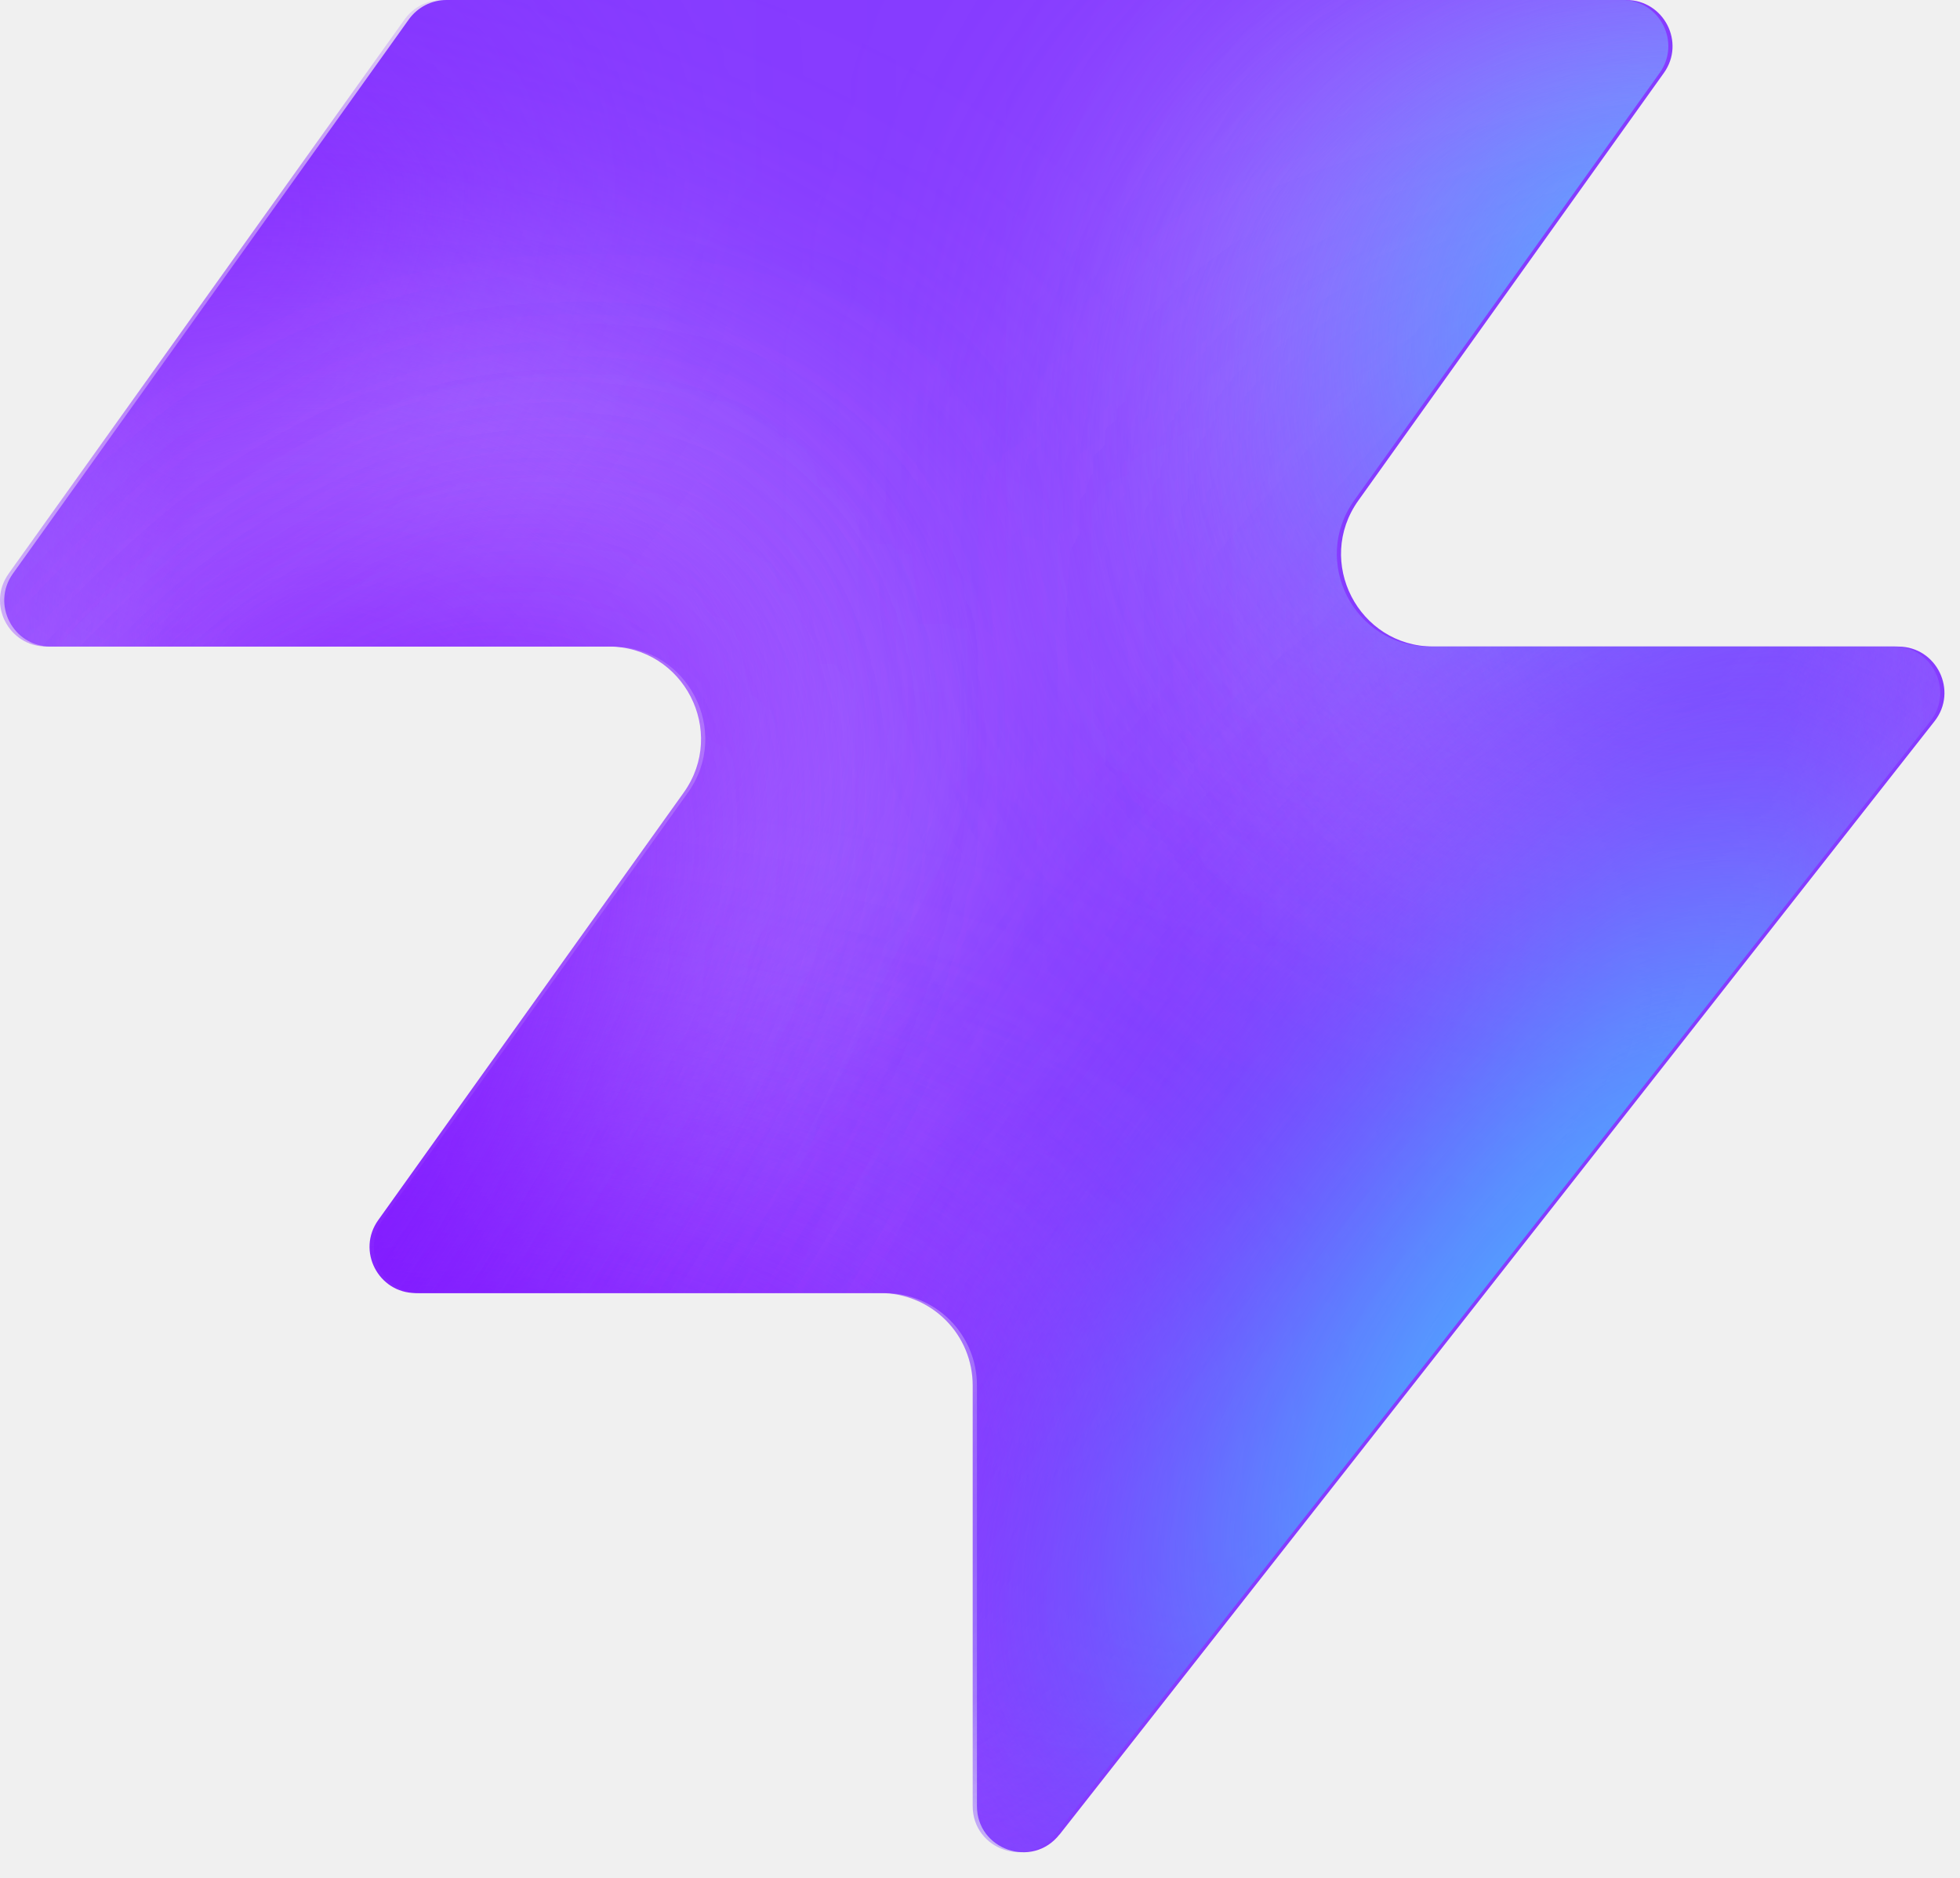
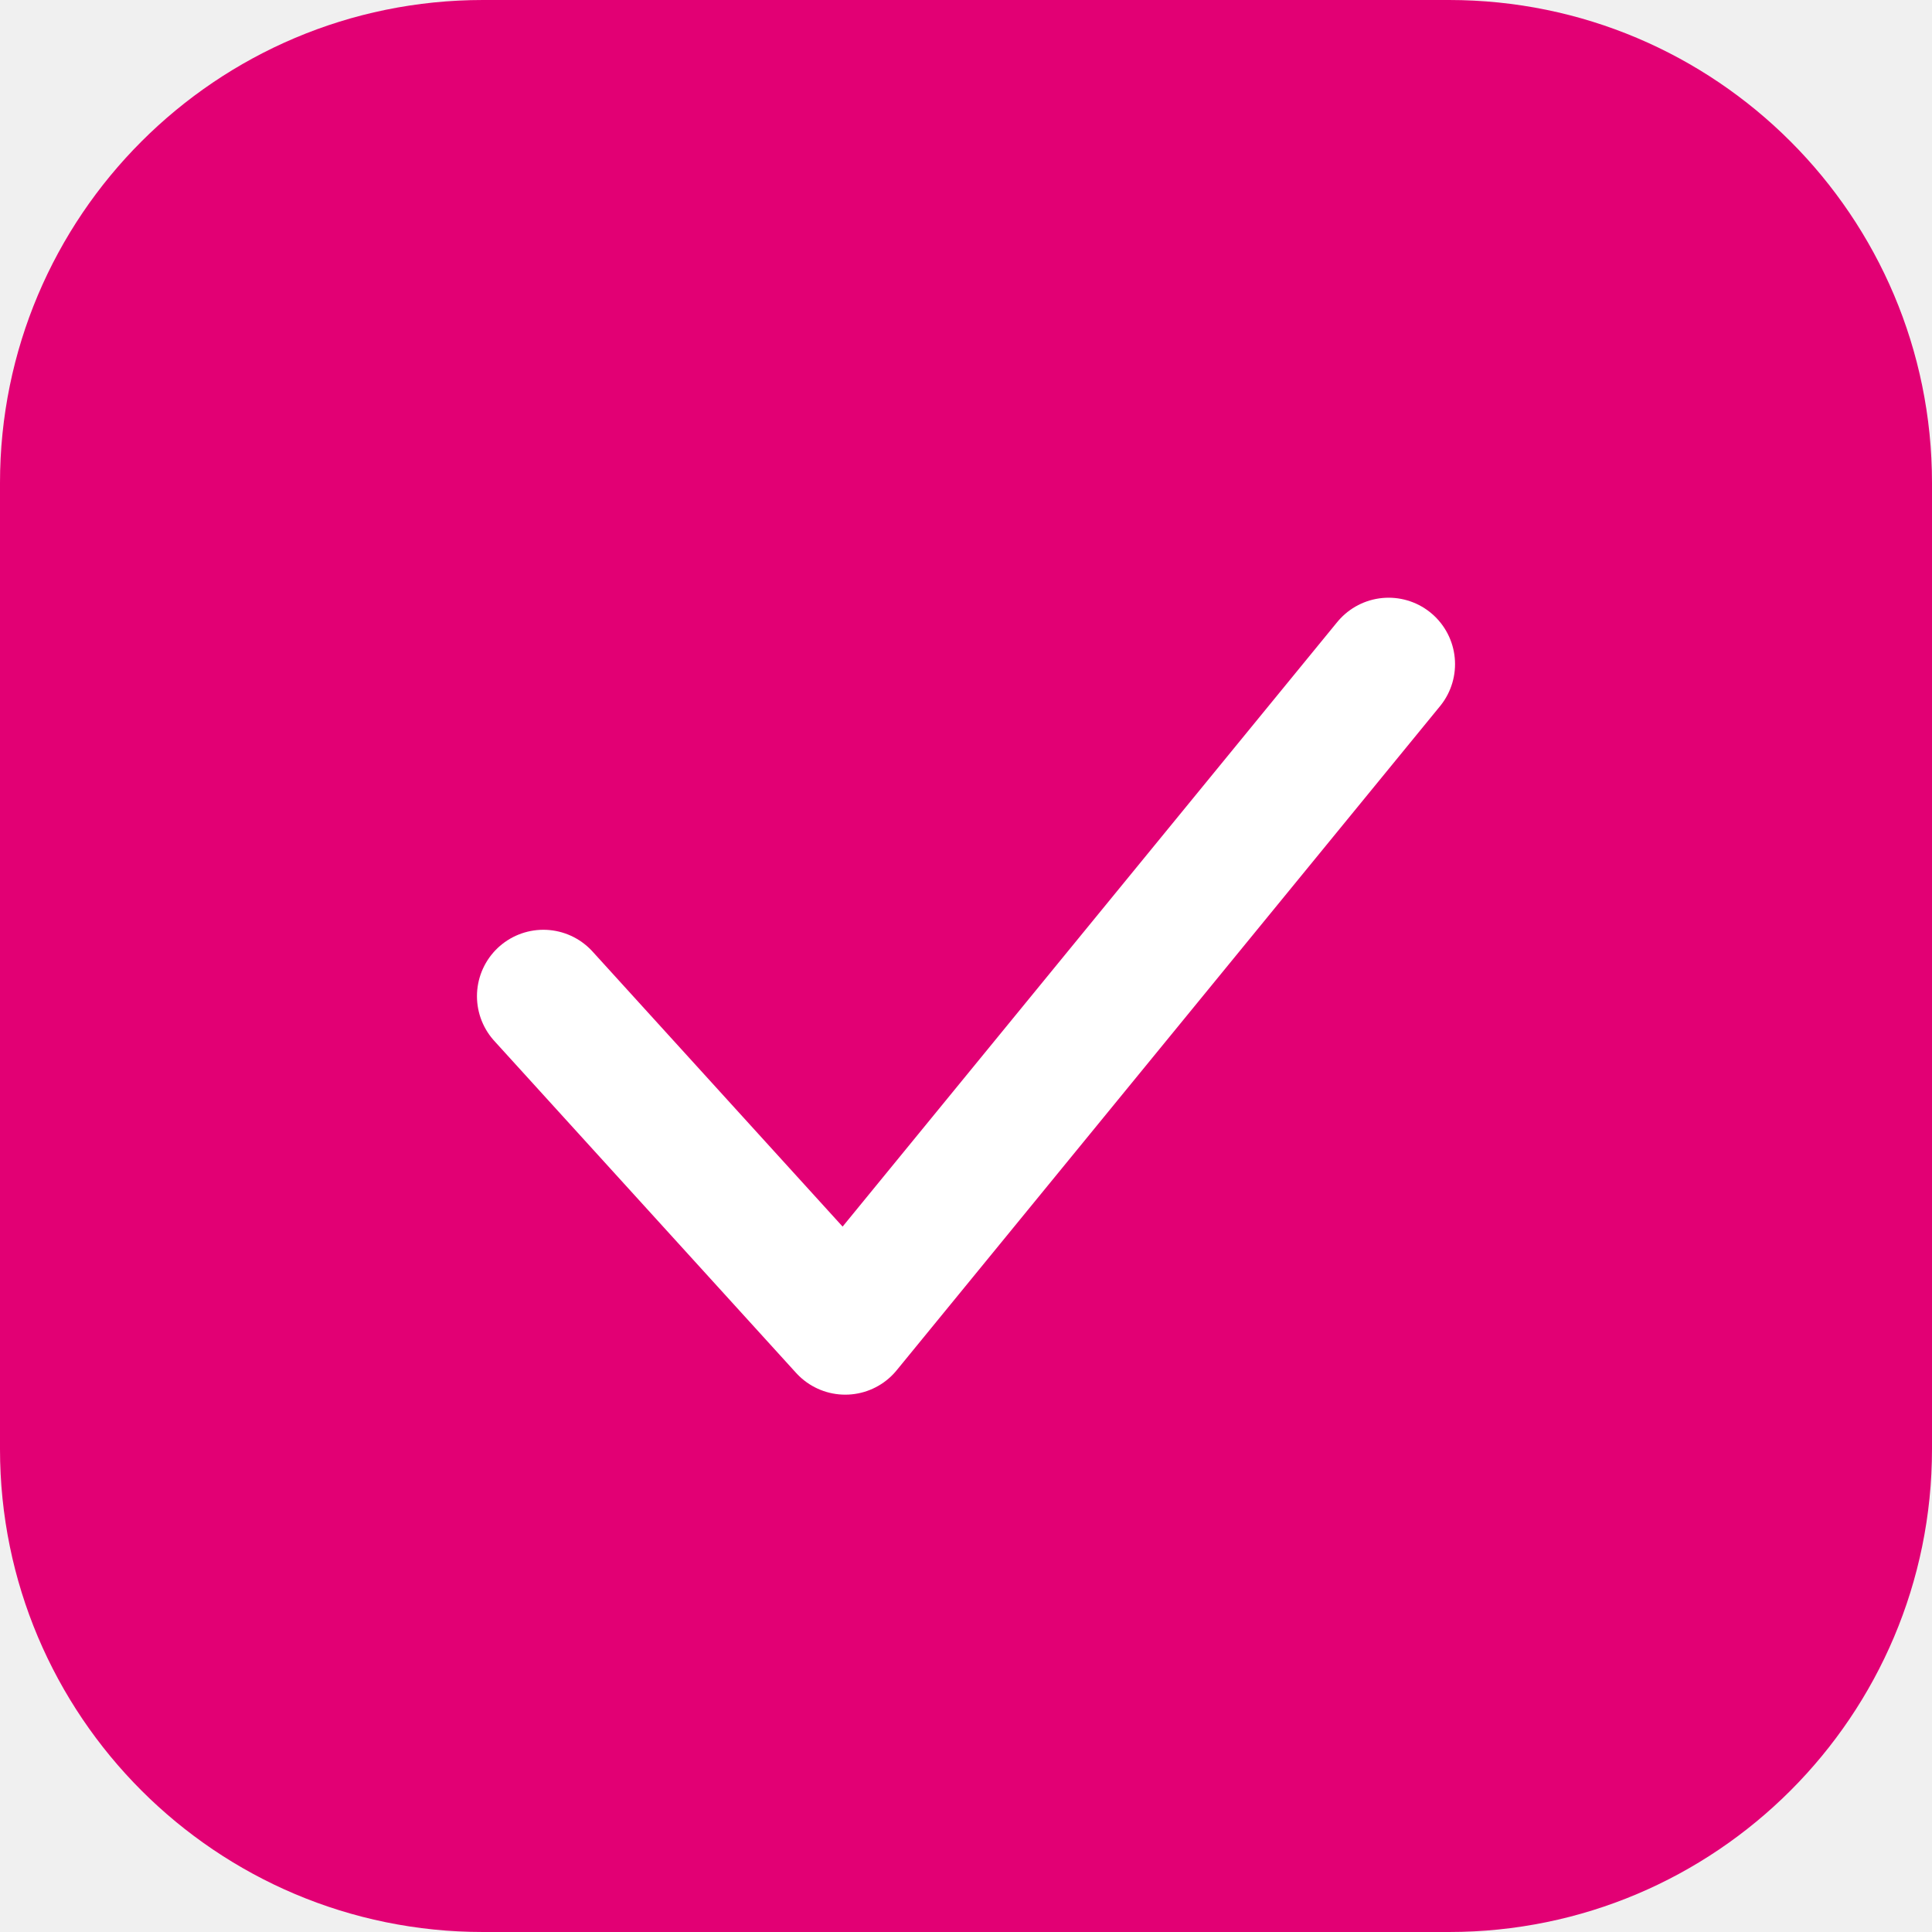
- <svg xmlns="http://www.w3.org/2000/svg" width="48" height="46" fill="none" viewBox="0 0 48 46">
-   <path fill="#863bff" d="M25.946 44.938c-.664.845-2.021.375-2.021-.698V33.937a2.26 2.26 0 0 0-2.262-2.262H10.287c-.92 0-1.456-1.04-.92-1.788l7.48-10.471c1.07-1.497 0-3.578-1.842-3.578H1.237c-.92 0-1.456-1.04-.92-1.788L10.013.474c.214-.297.556-.474.92-.474h28.894c.92 0 1.456 1.04.92 1.788l-7.48 10.471c-1.07 1.498 0 3.579 1.842 3.579h11.377c.943 0 1.473 1.088.89 1.83L25.947 44.94z" style="fill:#863bff;fill:color(display-p3 .525 .23 1);fill-opacity:1" />
-   <mask id="a" width="48" height="46" x="0" y="0" maskUnits="userSpaceOnUse" style="mask-type:alpha">
-     <path fill="#000" d="M25.842 44.938c-.664.844-2.021.375-2.021-.698V33.937a2.26 2.26 0 0 0-2.262-2.262H10.183c-.92 0-1.456-1.04-.92-1.788l7.48-10.471c1.07-1.498 0-3.579-1.842-3.579H1.133c-.92 0-1.456-1.04-.92-1.787L9.91.473c.214-.297.556-.474.92-.474h28.894c.92 0 1.456 1.04.92 1.788l-7.48 10.471c-1.07 1.498 0 3.578 1.842 3.578h11.377c.943 0 1.473 1.088.89 1.832L25.843 44.94z" style="fill:#000;fill-opacity:1" />
-   </mask>
-   <g mask="url(#a)">
-     <g filter="url(#b)">
-       <ellipse cx="5.508" cy="14.704" fill="#ede6ff" rx="5.508" ry="14.704" style="fill:#ede6ff;fill:color(display-p3 .927 .903 1);fill-opacity:1" transform="matrix(.00324 1 1 -.00324 -4.47 31.516)" />
-     </g>
-     <g filter="url(#c)">
-       <ellipse cx="10.399" cy="29.851" fill="#ede6ff" rx="10.399" ry="29.851" style="fill:#ede6ff;fill:color(display-p3 .927 .903 1);fill-opacity:1" transform="matrix(.00324 1 1 -.00324 -39.328 7.883)" />
-     </g>
-     <g filter="url(#d)">
-       <ellipse cx="5.508" cy="30.487" fill="#7e14ff" rx="5.508" ry="30.487" style="fill:#7e14ff;fill:color(display-p3 .492 .077 1);fill-opacity:1" transform="rotate(89.814 -25.913 -14.639)scale(1 -1)" />
-     </g>
-     <g filter="url(#e)">
-       <ellipse cx="5.508" cy="30.599" fill="#7e14ff" rx="5.508" ry="30.599" style="fill:#7e14ff;fill:color(display-p3 .492 .077 1);fill-opacity:1" transform="rotate(89.814 -32.644 -3.334)scale(1 -1)" />
-     </g>
-     <g filter="url(#f)">
-       <ellipse cx="5.508" cy="30.599" fill="#7e14ff" rx="5.508" ry="30.599" style="fill:#7e14ff;fill:color(display-p3 .492 .077 1);fill-opacity:1" transform="matrix(.00324 1 1 -.00324 -34.34 30.47)" />
-     </g>
-     <g filter="url(#g)">
-       <ellipse cx="14.072" cy="22.078" fill="#ede6ff" rx="14.072" ry="22.078" style="fill:#ede6ff;fill:color(display-p3 .927 .903 1);fill-opacity:1" transform="rotate(93.35 24.506 48.493)scale(-1 1)" />
-     </g>
-     <g filter="url(#h)">
-       <ellipse cx="3.47" cy="21.501" fill="#7e14ff" rx="3.47" ry="21.501" style="fill:#7e14ff;fill:color(display-p3 .492 .077 1);fill-opacity:1" transform="rotate(89.009 28.708 47.59)scale(-1 1)" />
-     </g>
-     <g filter="url(#i)">
-       <ellipse cx="3.47" cy="21.501" fill="#7e14ff" rx="3.47" ry="21.501" style="fill:#7e14ff;fill:color(display-p3 .492 .077 1);fill-opacity:1" transform="rotate(89.009 28.708 47.59)scale(-1 1)" />
-     </g>
-     <g filter="url(#j)">
-       <ellipse cx=".387" cy="8.972" fill="#7e14ff" rx="4.407" ry="29.108" style="fill:#7e14ff;fill:color(display-p3 .492 .077 1);fill-opacity:1" transform="rotate(39.51 .387 8.972)" />
-     </g>
-     <g filter="url(#k)">
-       <ellipse cx="47.523" cy="-6.092" fill="#7e14ff" rx="4.407" ry="29.108" style="fill:#7e14ff;fill:color(display-p3 .492 .077 1);fill-opacity:1" transform="rotate(37.892 47.523 -6.092)" />
-     </g>
-     <g filter="url(#l)">
-       <ellipse cx="41.412" cy="6.333" fill="#47bfff" rx="5.971" ry="9.665" style="fill:#47bfff;fill:color(display-p3 .28 .748 1);fill-opacity:1" transform="rotate(37.892 41.412 6.333)" />
-     </g>
-     <g filter="url(#m)">
-       <ellipse cx="-1.879" cy="38.332" fill="#7e14ff" rx="4.407" ry="29.108" style="fill:#7e14ff;fill:color(display-p3 .492 .077 1);fill-opacity:1" transform="rotate(37.892 -1.88 38.332)" />
-     </g>
-     <g filter="url(#n)">
-       <ellipse cx="-1.879" cy="38.332" fill="#7e14ff" rx="4.407" ry="29.108" style="fill:#7e14ff;fill:color(display-p3 .492 .077 1);fill-opacity:1" transform="rotate(37.892 -1.88 38.332)" />
-     </g>
-     <g filter="url(#o)">
-       <ellipse cx="35.651" cy="29.907" fill="#7e14ff" rx="4.407" ry="29.108" style="fill:#7e14ff;fill:color(display-p3 .492 .077 1);fill-opacity:1" transform="rotate(37.892 35.651 29.907)" />
-     </g>
-     <g filter="url(#p)">
-       <ellipse cx="38.418" cy="32.4" fill="#47bfff" rx="5.971" ry="15.297" style="fill:#47bfff;fill:color(display-p3 .28 .748 1);fill-opacity:1" transform="rotate(37.892 38.418 32.4)" />
-     </g>
-   </g>
-   <defs>
-     <filter id="b" width="60.045" height="41.654" x="-19.77" y="16.149" color-interpolation-filters="sRGB" filterUnits="userSpaceOnUse">
-       <feFlood flood-opacity="0" result="BackgroundImageFix" />
-       <feBlend in="SourceGraphic" in2="BackgroundImageFix" result="shape" />
-       <feGaussianBlur result="effect1_foregroundBlur_2002_17158" stdDeviation="7.659" />
-     </filter>
-     <filter id="c" width="90.34" height="51.437" x="-54.613" y="-7.533" color-interpolation-filters="sRGB" filterUnits="userSpaceOnUse">
-       <feFlood flood-opacity="0" result="BackgroundImageFix" />
-       <feBlend in="SourceGraphic" in2="BackgroundImageFix" result="shape" />
-       <feGaussianBlur result="effect1_foregroundBlur_2002_17158" stdDeviation="7.659" />
-     </filter>
-     <filter id="d" width="79.355" height="29.4" x="-49.64" y="2.03" color-interpolation-filters="sRGB" filterUnits="userSpaceOnUse">
-       <feFlood flood-opacity="0" result="BackgroundImageFix" />
-       <feBlend in="SourceGraphic" in2="BackgroundImageFix" result="shape" />
-       <feGaussianBlur result="effect1_foregroundBlur_2002_17158" stdDeviation="4.596" />
-     </filter>
-     <filter id="e" width="79.579" height="29.4" x="-45.045" y="20.029" color-interpolation-filters="sRGB" filterUnits="userSpaceOnUse">
-       <feFlood flood-opacity="0" result="BackgroundImageFix" />
-       <feBlend in="SourceGraphic" in2="BackgroundImageFix" result="shape" />
-       <feGaussianBlur result="effect1_foregroundBlur_2002_17158" stdDeviation="4.596" />
-     </filter>
-     <filter id="f" width="79.579" height="29.4" x="-43.513" y="21.178" color-interpolation-filters="sRGB" filterUnits="userSpaceOnUse">
-       <feFlood flood-opacity="0" result="BackgroundImageFix" />
-       <feBlend in="SourceGraphic" in2="BackgroundImageFix" result="shape" />
-       <feGaussianBlur result="effect1_foregroundBlur_2002_17158" stdDeviation="4.596" />
-     </filter>
-     <filter id="g" width="74.749" height="58.852" x="15.756" y="-17.901" color-interpolation-filters="sRGB" filterUnits="userSpaceOnUse">
-       <feFlood flood-opacity="0" result="BackgroundImageFix" />
-       <feBlend in="SourceGraphic" in2="BackgroundImageFix" result="shape" />
-       <feGaussianBlur result="effect1_foregroundBlur_2002_17158" stdDeviation="7.659" />
-     </filter>
-     <filter id="h" width="61.377" height="25.362" x="23.548" y="2.284" color-interpolation-filters="sRGB" filterUnits="userSpaceOnUse">
-       <feFlood flood-opacity="0" result="BackgroundImageFix" />
-       <feBlend in="SourceGraphic" in2="BackgroundImageFix" result="shape" />
-       <feGaussianBlur result="effect1_foregroundBlur_2002_17158" stdDeviation="4.596" />
-     </filter>
-     <filter id="i" width="61.377" height="25.362" x="23.548" y="2.284" color-interpolation-filters="sRGB" filterUnits="userSpaceOnUse">
-       <feFlood flood-opacity="0" result="BackgroundImageFix" />
-       <feBlend in="SourceGraphic" in2="BackgroundImageFix" result="shape" />
-       <feGaussianBlur result="effect1_foregroundBlur_2002_17158" stdDeviation="4.596" />
-     </filter>
-     <filter id="j" width="56.045" height="63.649" x="-27.636" y="-22.853" color-interpolation-filters="sRGB" filterUnits="userSpaceOnUse">
-       <feFlood flood-opacity="0" result="BackgroundImageFix" />
-       <feBlend in="SourceGraphic" in2="BackgroundImageFix" result="shape" />
-       <feGaussianBlur result="effect1_foregroundBlur_2002_17158" stdDeviation="4.596" />
-     </filter>
-     <filter id="k" width="54.814" height="64.646" x="20.116" y="-38.415" color-interpolation-filters="sRGB" filterUnits="userSpaceOnUse">
-       <feFlood flood-opacity="0" result="BackgroundImageFix" />
-       <feBlend in="SourceGraphic" in2="BackgroundImageFix" result="shape" />
-       <feGaussianBlur result="effect1_foregroundBlur_2002_17158" stdDeviation="4.596" />
-     </filter>
-     <filter id="l" width="33.541" height="35.313" x="24.641" y="-11.323" color-interpolation-filters="sRGB" filterUnits="userSpaceOnUse">
-       <feFlood flood-opacity="0" result="BackgroundImageFix" />
-       <feBlend in="SourceGraphic" in2="BackgroundImageFix" result="shape" />
-       <feGaussianBlur result="effect1_foregroundBlur_2002_17158" stdDeviation="4.596" />
-     </filter>
-     <filter id="m" width="54.814" height="64.646" x="-29.286" y="6.009" color-interpolation-filters="sRGB" filterUnits="userSpaceOnUse">
-       <feFlood flood-opacity="0" result="BackgroundImageFix" />
-       <feBlend in="SourceGraphic" in2="BackgroundImageFix" result="shape" />
-       <feGaussianBlur result="effect1_foregroundBlur_2002_17158" stdDeviation="4.596" />
-     </filter>
-     <filter id="n" width="54.814" height="64.646" x="-29.286" y="6.009" color-interpolation-filters="sRGB" filterUnits="userSpaceOnUse">
-       <feFlood flood-opacity="0" result="BackgroundImageFix" />
-       <feBlend in="SourceGraphic" in2="BackgroundImageFix" result="shape" />
-       <feGaussianBlur result="effect1_foregroundBlur_2002_17158" stdDeviation="4.596" />
-     </filter>
-     <filter id="o" width="54.814" height="64.646" x="8.244" y="-2.416" color-interpolation-filters="sRGB" filterUnits="userSpaceOnUse">
-       <feFlood flood-opacity="0" result="BackgroundImageFix" />
-       <feBlend in="SourceGraphic" in2="BackgroundImageFix" result="shape" />
-       <feGaussianBlur result="effect1_foregroundBlur_2002_17158" stdDeviation="4.596" />
-     </filter>
-     <filter id="p" width="39.409" height="43.623" x="18.713" y="10.588" color-interpolation-filters="sRGB" filterUnits="userSpaceOnUse">
-       <feFlood flood-opacity="0" result="BackgroundImageFix" />
-       <feBlend in="SourceGraphic" in2="BackgroundImageFix" result="shape" />
-       <feGaussianBlur result="effect1_foregroundBlur_2002_17158" stdDeviation="4.596" />
-     </filter>
-   </defs>
+ <svg xmlns="http://www.w3.org/2000/svg" viewBox="0 0 32 32" fill="none">
+   <rect width="32" height="32" rx="8" fill="#e20074" />
+   <path d="M9 16.5 14 22 23 11" stroke="#fff" stroke-width="2.2" stroke-linecap="round" stroke-linejoin="round" />
</svg>
